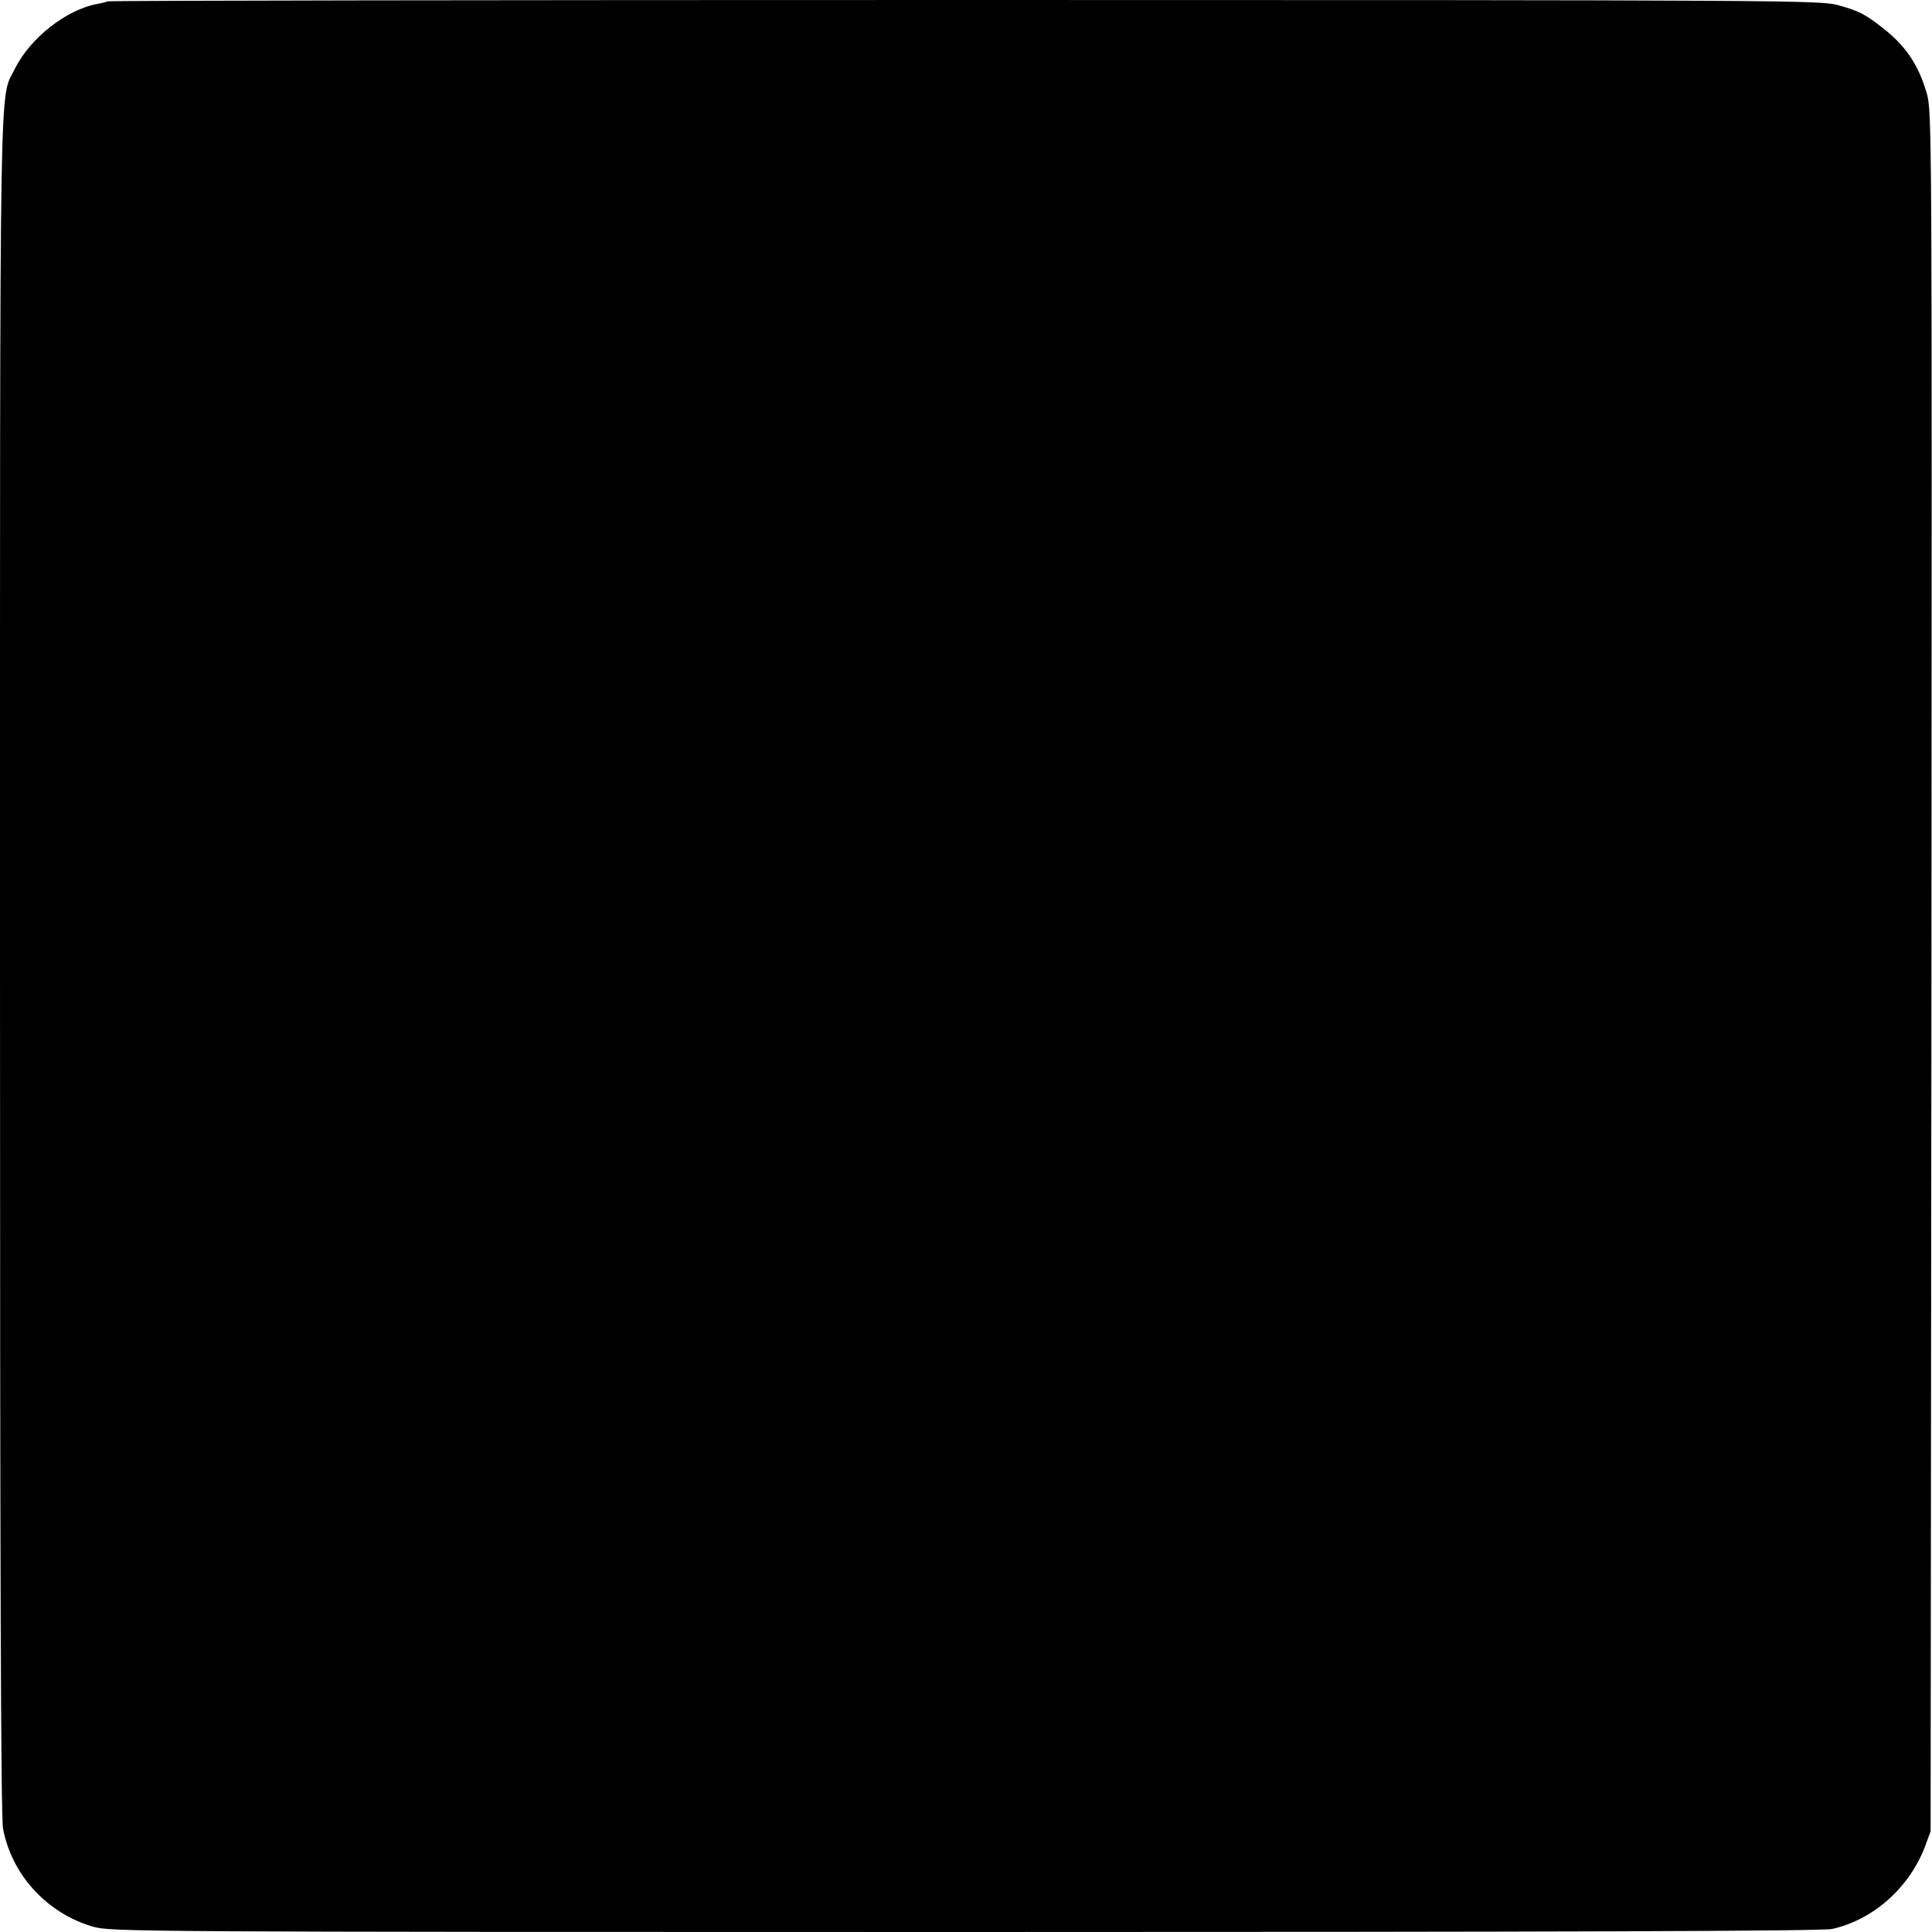
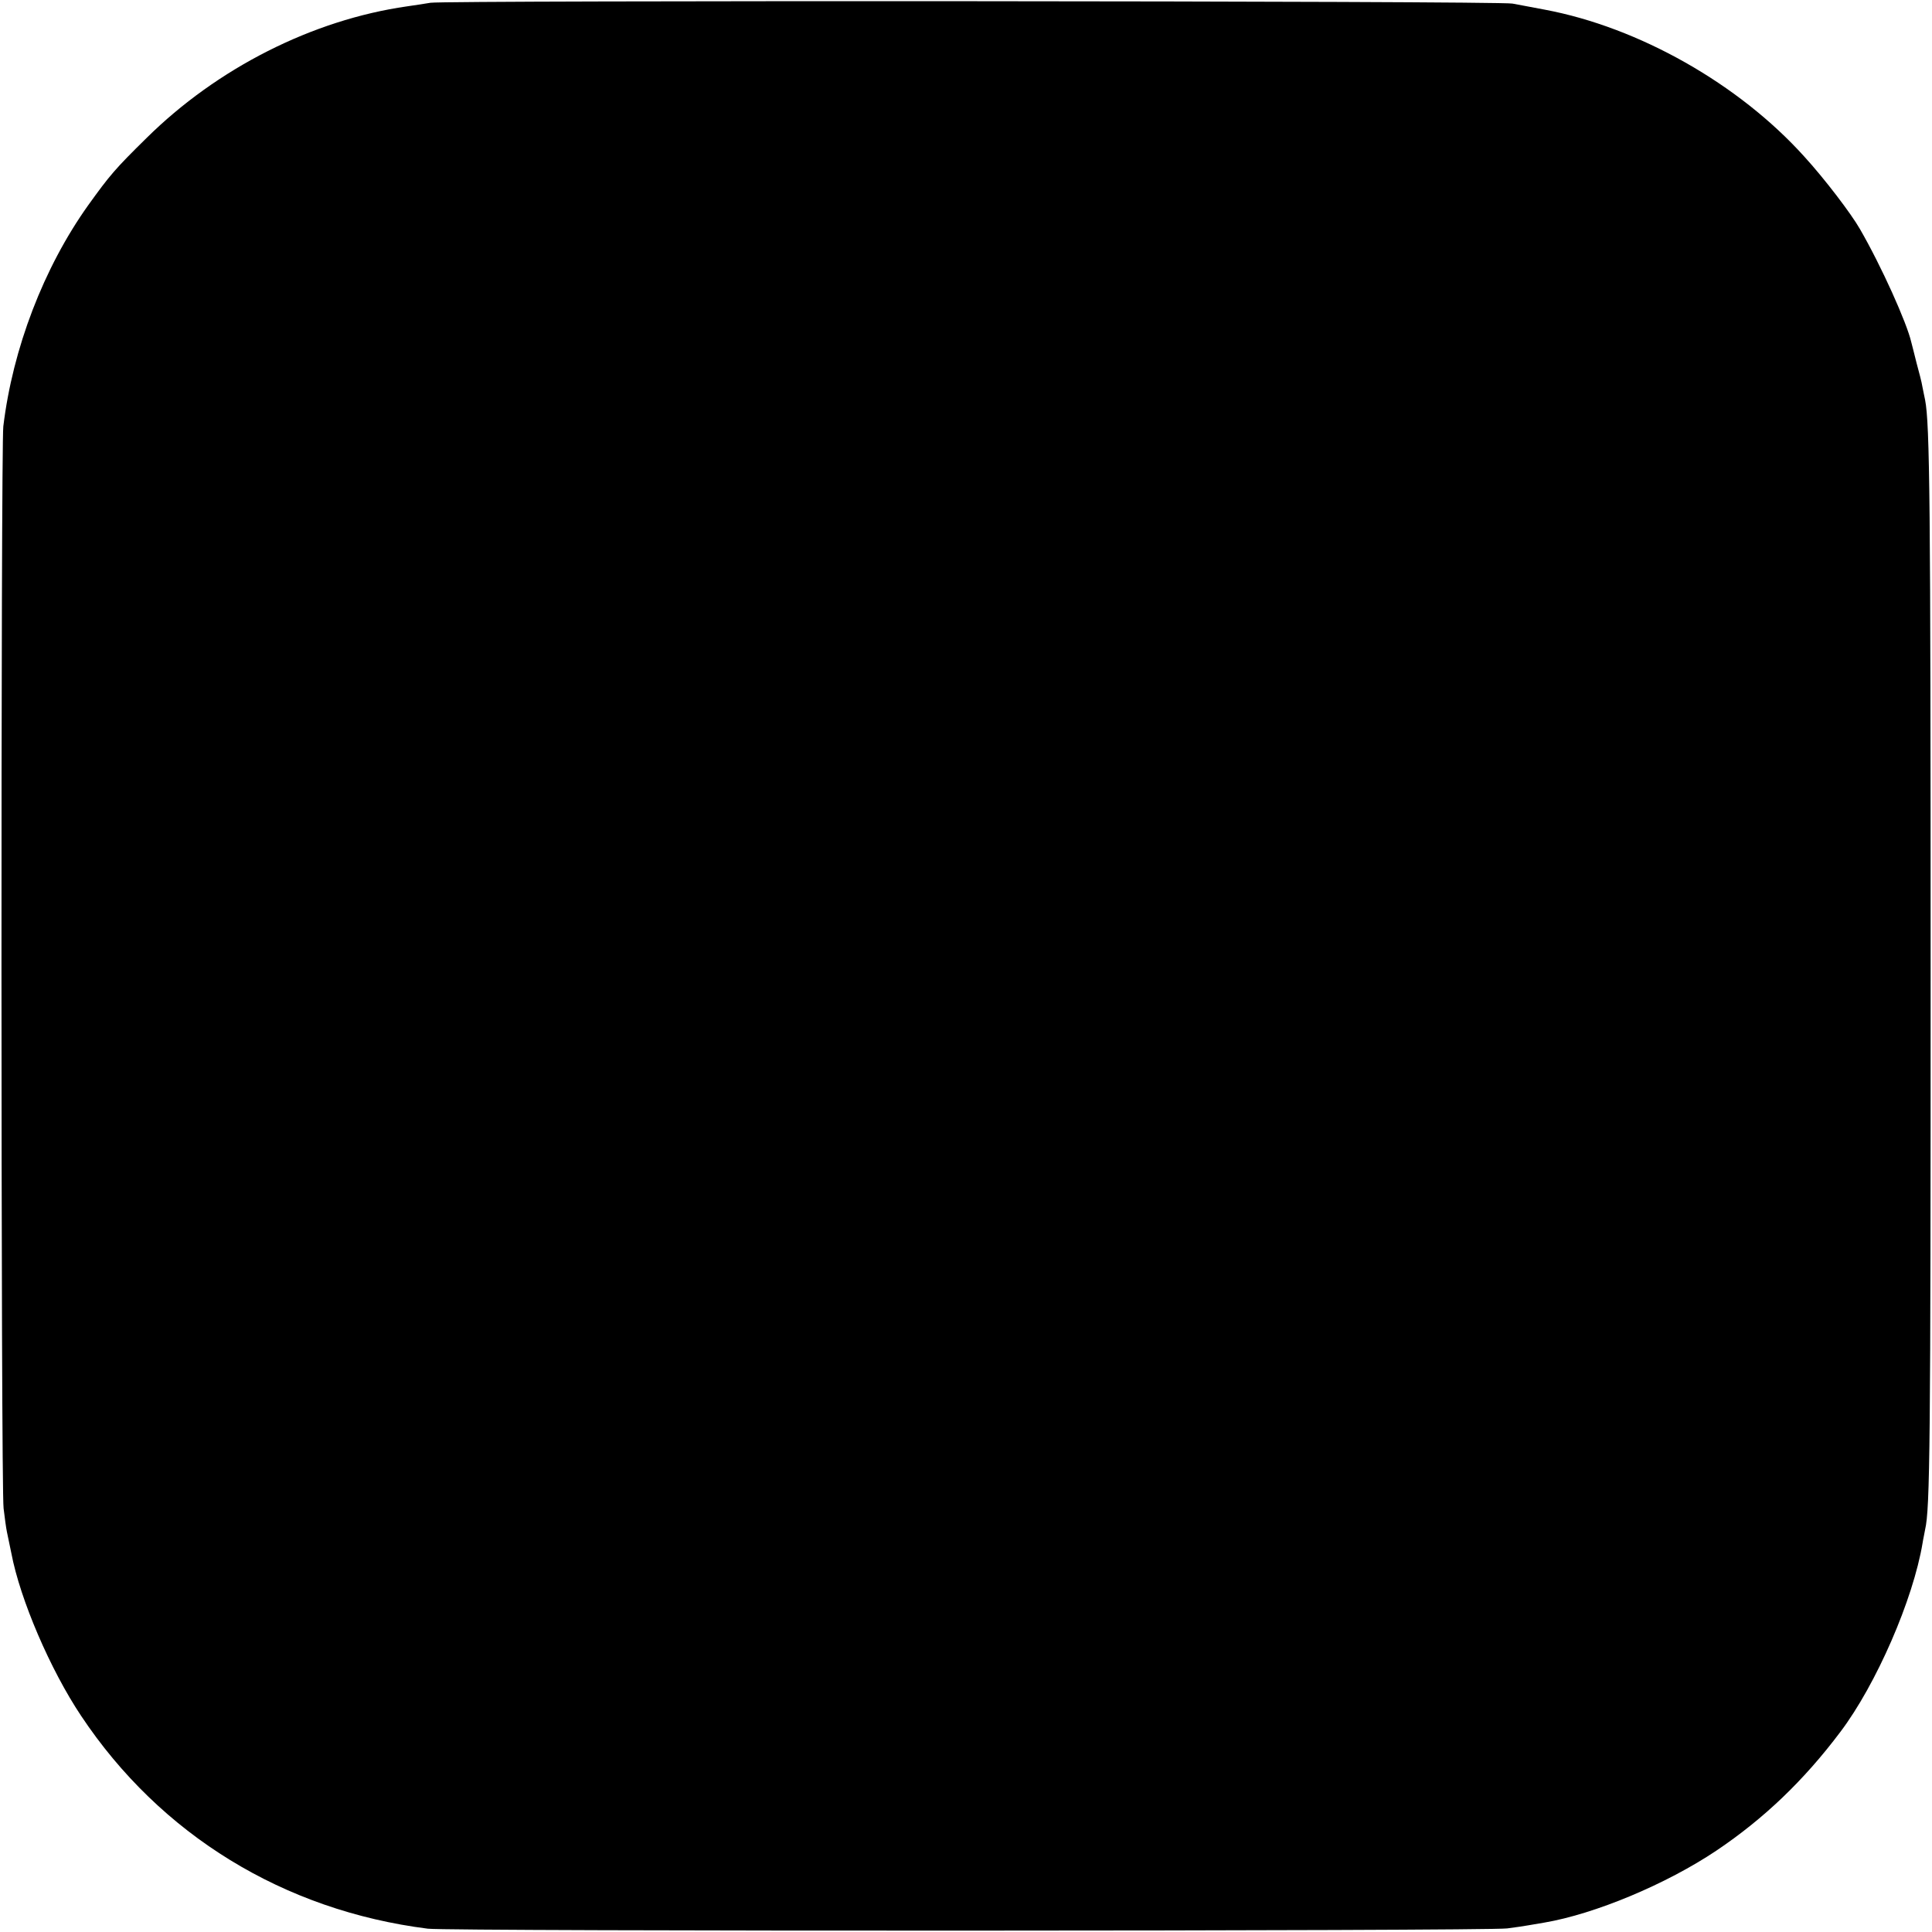
<svg xmlns="http://www.w3.org/2000/svg" version="1.0" width="700pt" height="700pt" viewBox="0 0 700 700" preserveAspectRatio="xMidYMid meet">
  <g transform="translate(0,700) scale(0.1,-0.1)" fill="#000000" stroke="none">
-     <path d="M389 6995 c-3 -2 -18 -6 -35 -9 -113 -20 -245 -124 -300 -235 -57 -118 -54 98 -54 -3236 0 -2187 3 -3098 11 -3140 31 -168 160 -308 327 -356 65 -18 154 -19 3160 -19 2136 0 3107 3 3140 11 149 33 279 149 336 297 l21 57 3 3115 c2 3045 2 3117 -17 3182 -30 103 -76 172 -161 238 -63 49 -84 60 -159 81 -64 18 -165 19 -3167 19 -1705 0 -3103 -2 -3105 -5z" />
+     <path d="M1560 6990 c-25 -4 -63 -10 -85 -13 -343 -49 -688 -224 -944 -477 -115 -113 -134 -136 -211 -243 -162 -227 -274 -520 -308 -802 -9 -81 -9 -3844 1 -3920 4 -33 9 -71 12 -85 3 -14 10 -48 16 -77 32 -169 142 -424 253 -590 287 -431 734 -705 1256 -771 76 -10 3842 -9 3911 1 31 4 65 9 75 11 11 2 37 6 59 10 183 31 442 139 624 261 171 115 316 253 449 430 130 172 264 480 298 685 2 14 7 35 9 48 18 76 20 313 20 2032 0 1695 -3 1973 -20 2061 -3 13 -7 35 -10 49 -2 14 -12 52 -21 85 -8 33 -17 67 -19 75 -16 70 -108 275 -186 410 -32 56 -128 182 -202 263 -237 263 -599 468 -940 532 -45 8 -98 19 -117 22 -48 10 -3864 12 -3920 3z" />
  </g>
</svg>
